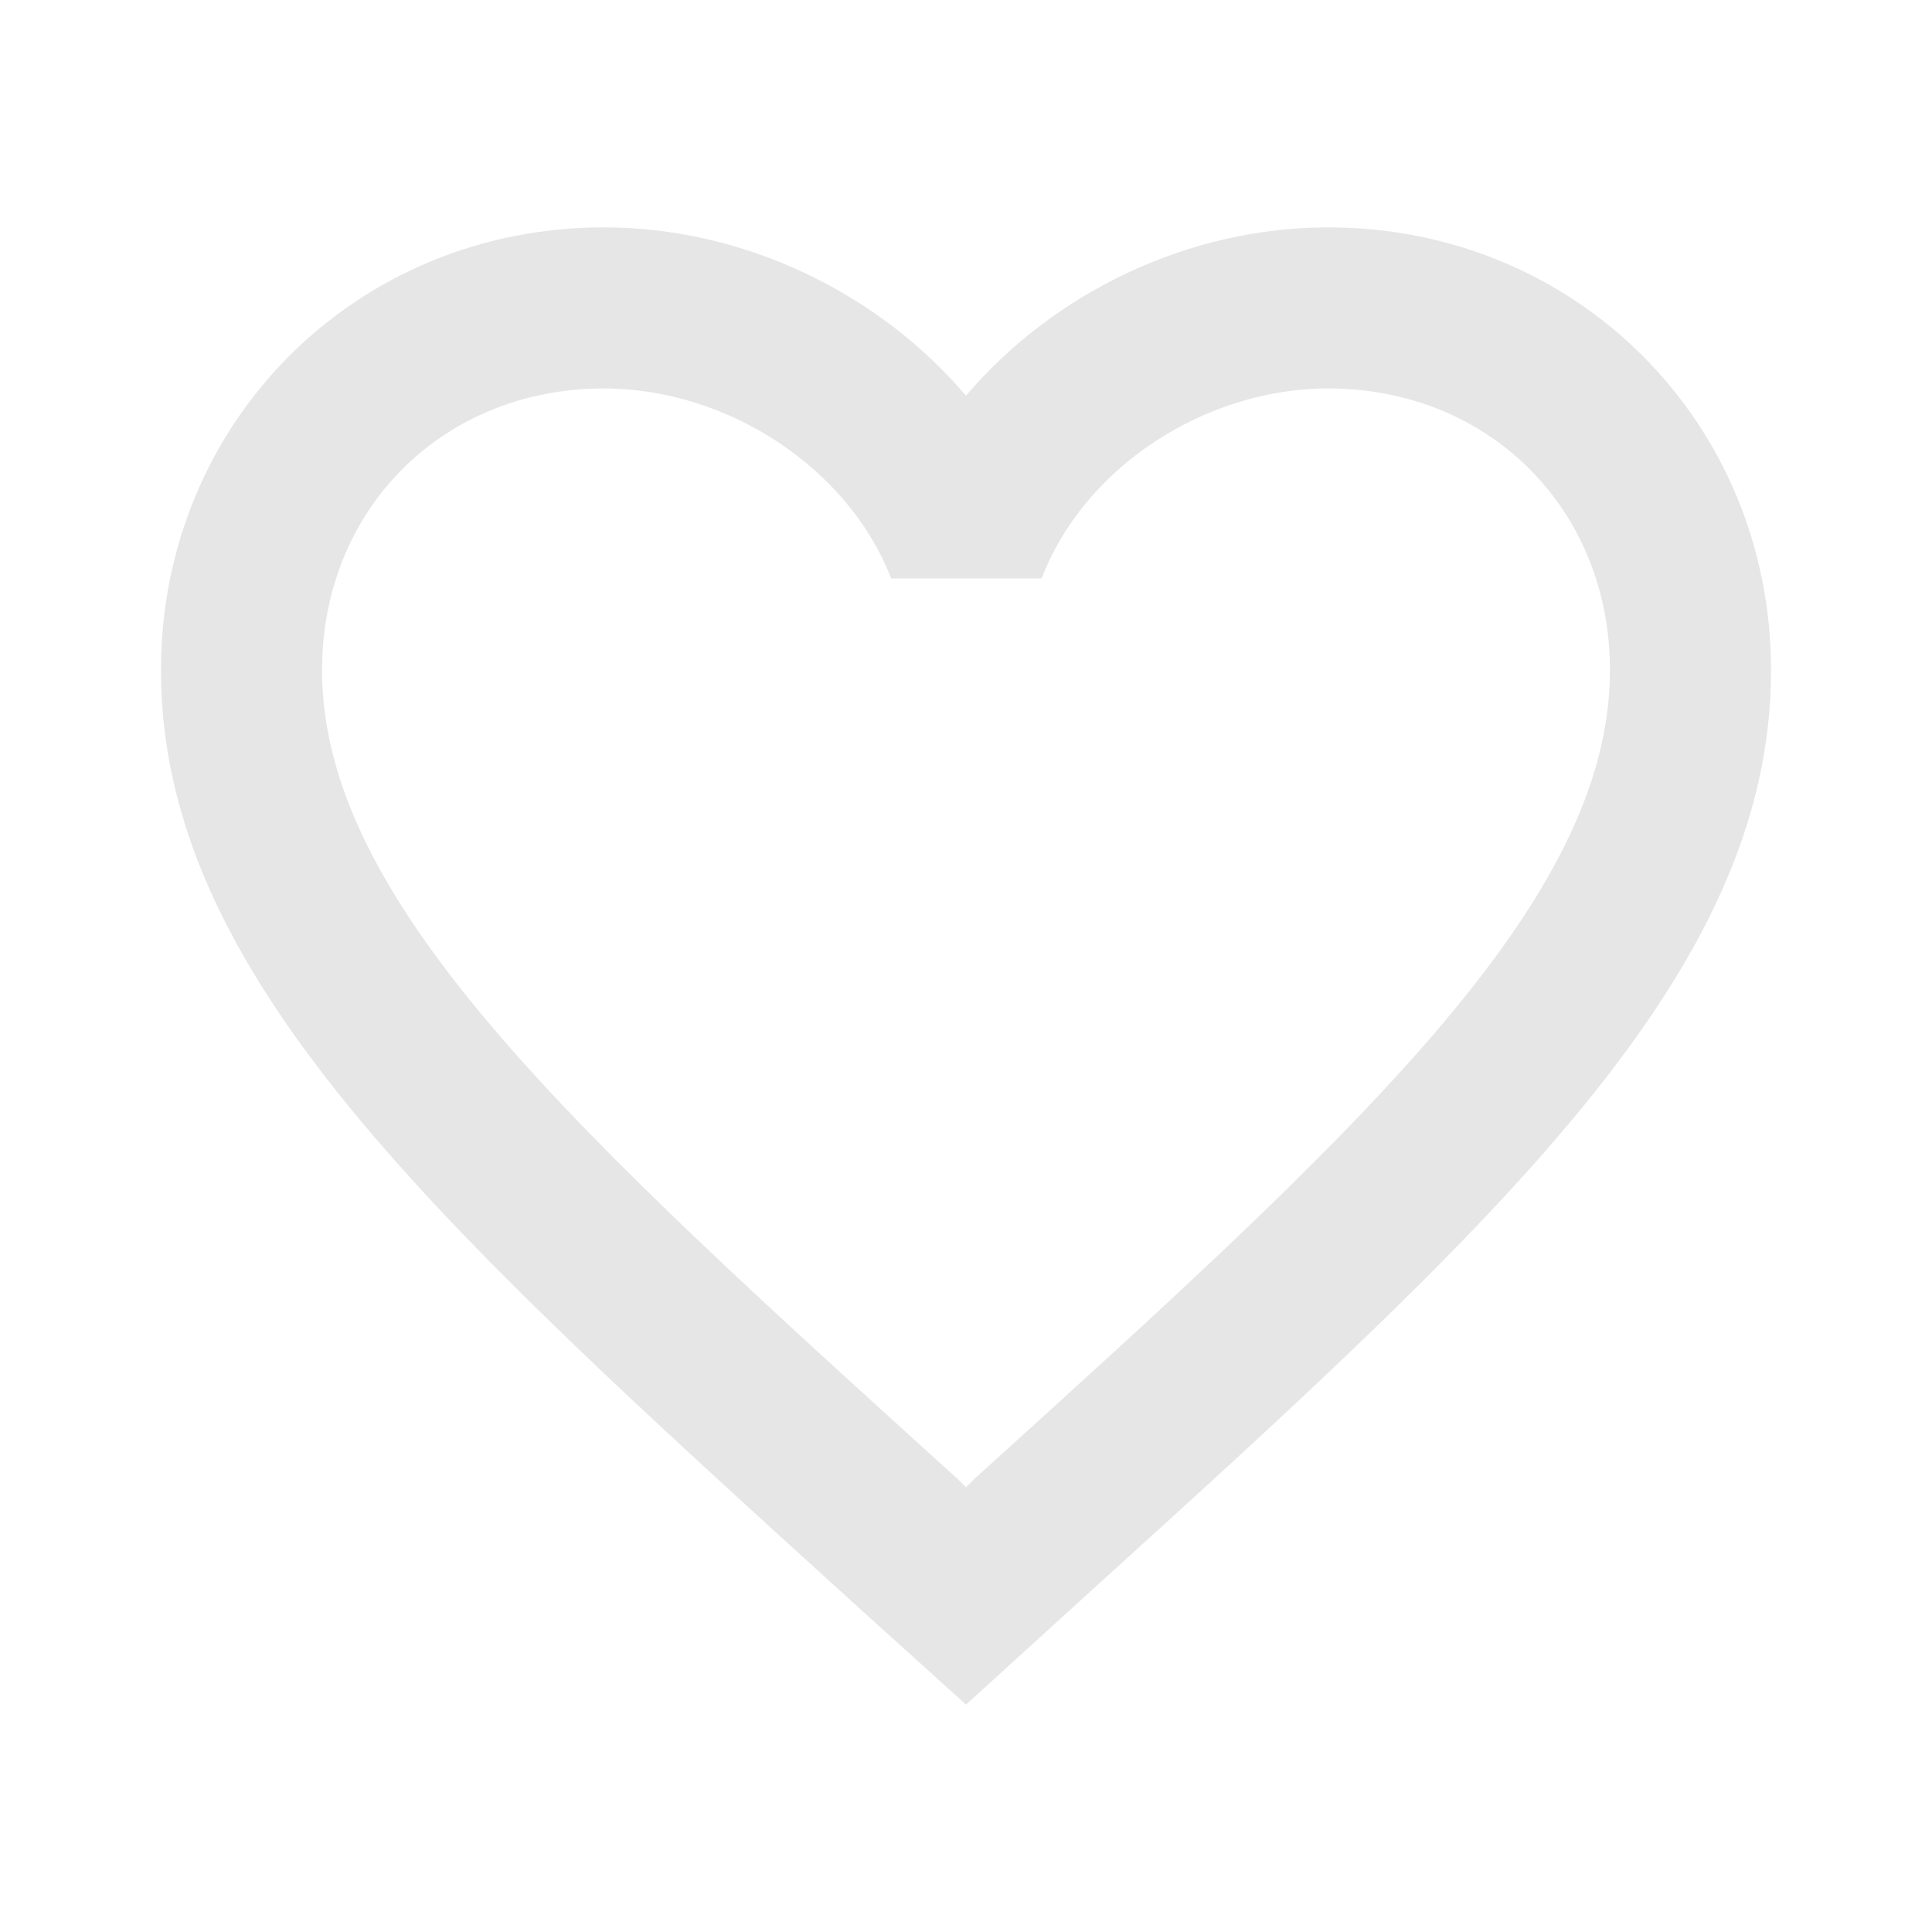
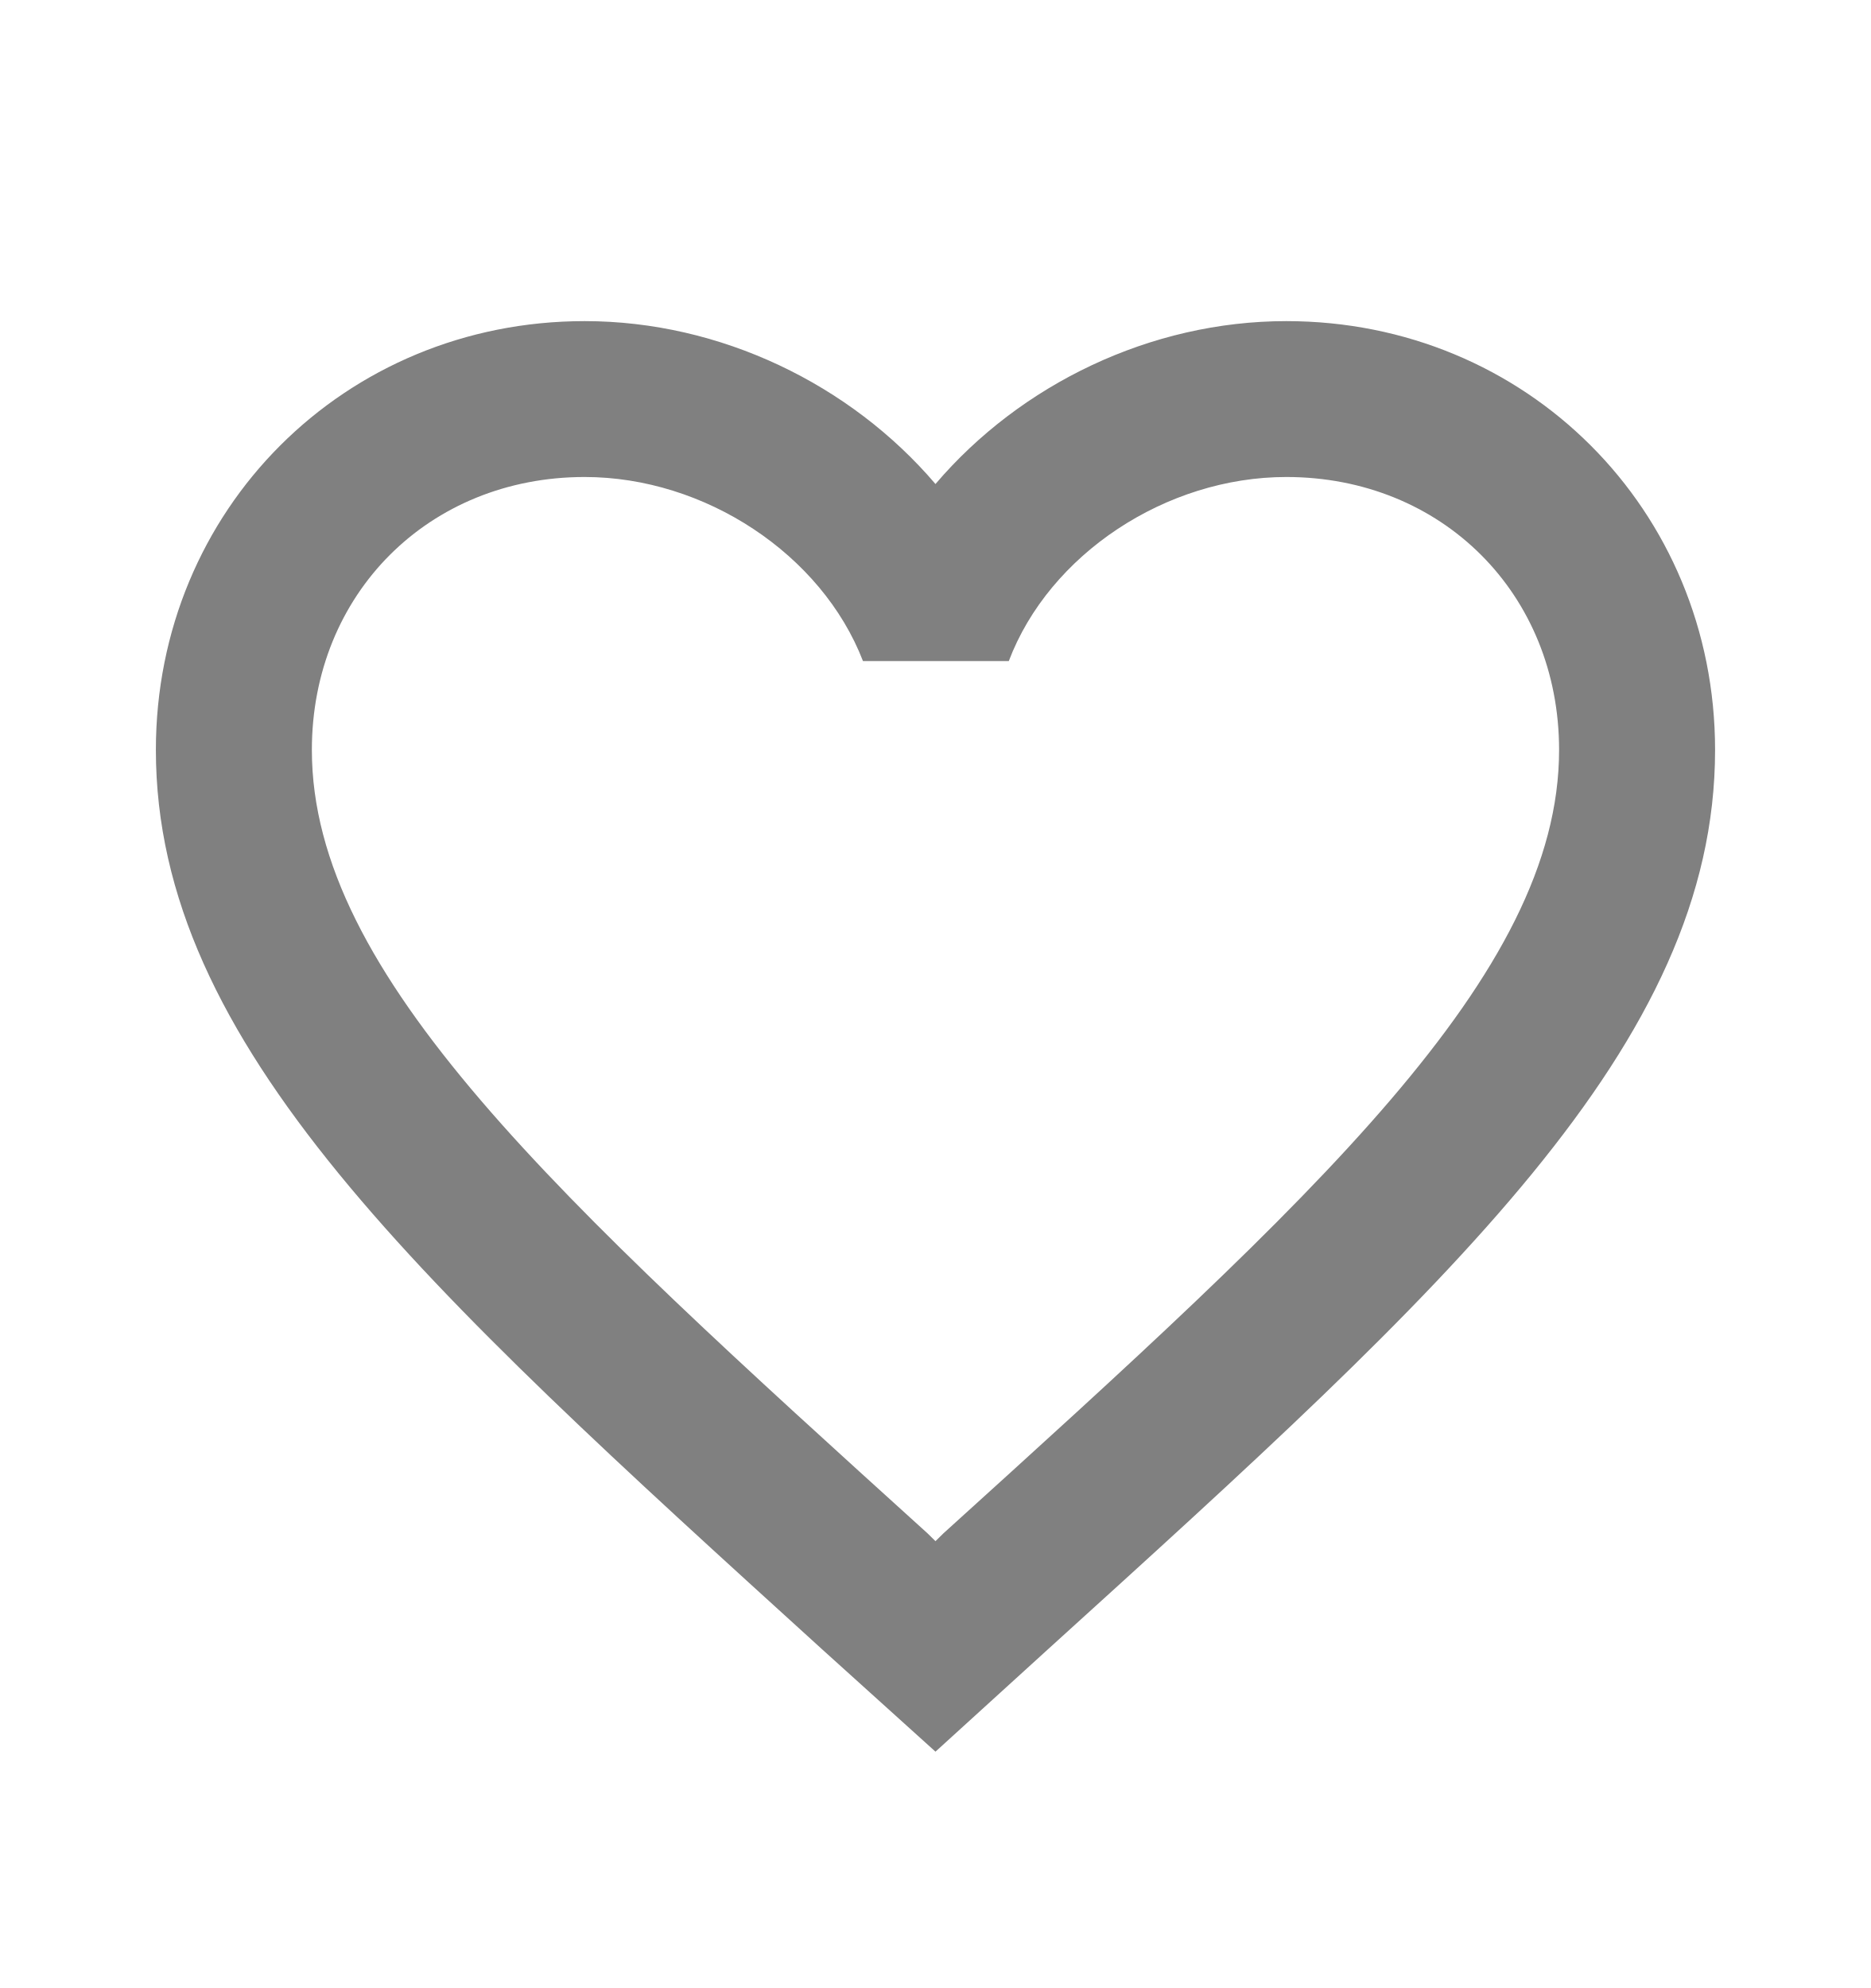
- <svg xmlns="http://www.w3.org/2000/svg" width="16" height="16" viewBox="0 0 16 16" fill="none">
-   <path d="M11 1.883C9.84 1.883 8.727 2.423 8 3.277C7.273 2.423 6.16 1.883 5 1.883C2.947 1.883 1.333 3.497 1.333 5.55C1.333 8.07 3.6 10.123 7.033 13.243L8 14.117L8.967 13.237C12.4 10.123 14.667 8.07 14.667 5.55C14.667 3.497 13.053 1.883 11 1.883ZM8.067 12.25L8 12.317L7.933 12.25C4.76 9.377 2.667 7.477 2.667 5.55C2.667 4.217 3.667 3.217 5 3.217C6.027 3.217 7.027 3.877 7.38 4.79L8.627 4.79C8.973 3.877 9.973 3.217 11 3.217C12.333 3.217 13.333 4.217 13.333 5.55C13.333 7.477 11.24 9.377 8.067 12.25Z" fill="#E6E6E6" />
+ <svg xmlns="http://www.w3.org/2000/svg" width="16" height="17" viewBox="0 0 16 17" fill="none">
+   <path d="M11 2.746C9.84 2.746 8.727 3.286 8 4.139C7.273 3.286 6.16 2.746 5 2.746C2.947 2.746 1.333 4.359 1.333 6.413C1.333 8.933 3.6 10.986 7.033 14.106L8 14.979L8.967 14.099C12.4 10.986 14.667 8.933 14.667 6.413C14.667 4.359 13.053 2.746 11 2.746ZM8.067 13.113L8 13.179L7.933 13.113C4.76 10.239 2.667 8.339 2.667 6.413C2.667 5.079 3.667 4.079 5 4.079C6.027 4.079 7.027 4.739 7.38 5.653L8.627 5.653C8.973 4.739 9.973 4.079 11 4.079C12.333 4.079 13.333 5.079 13.333 6.413C13.333 8.339 11.24 10.239 8.067 13.113Z" fill="#808080" />
</svg>
